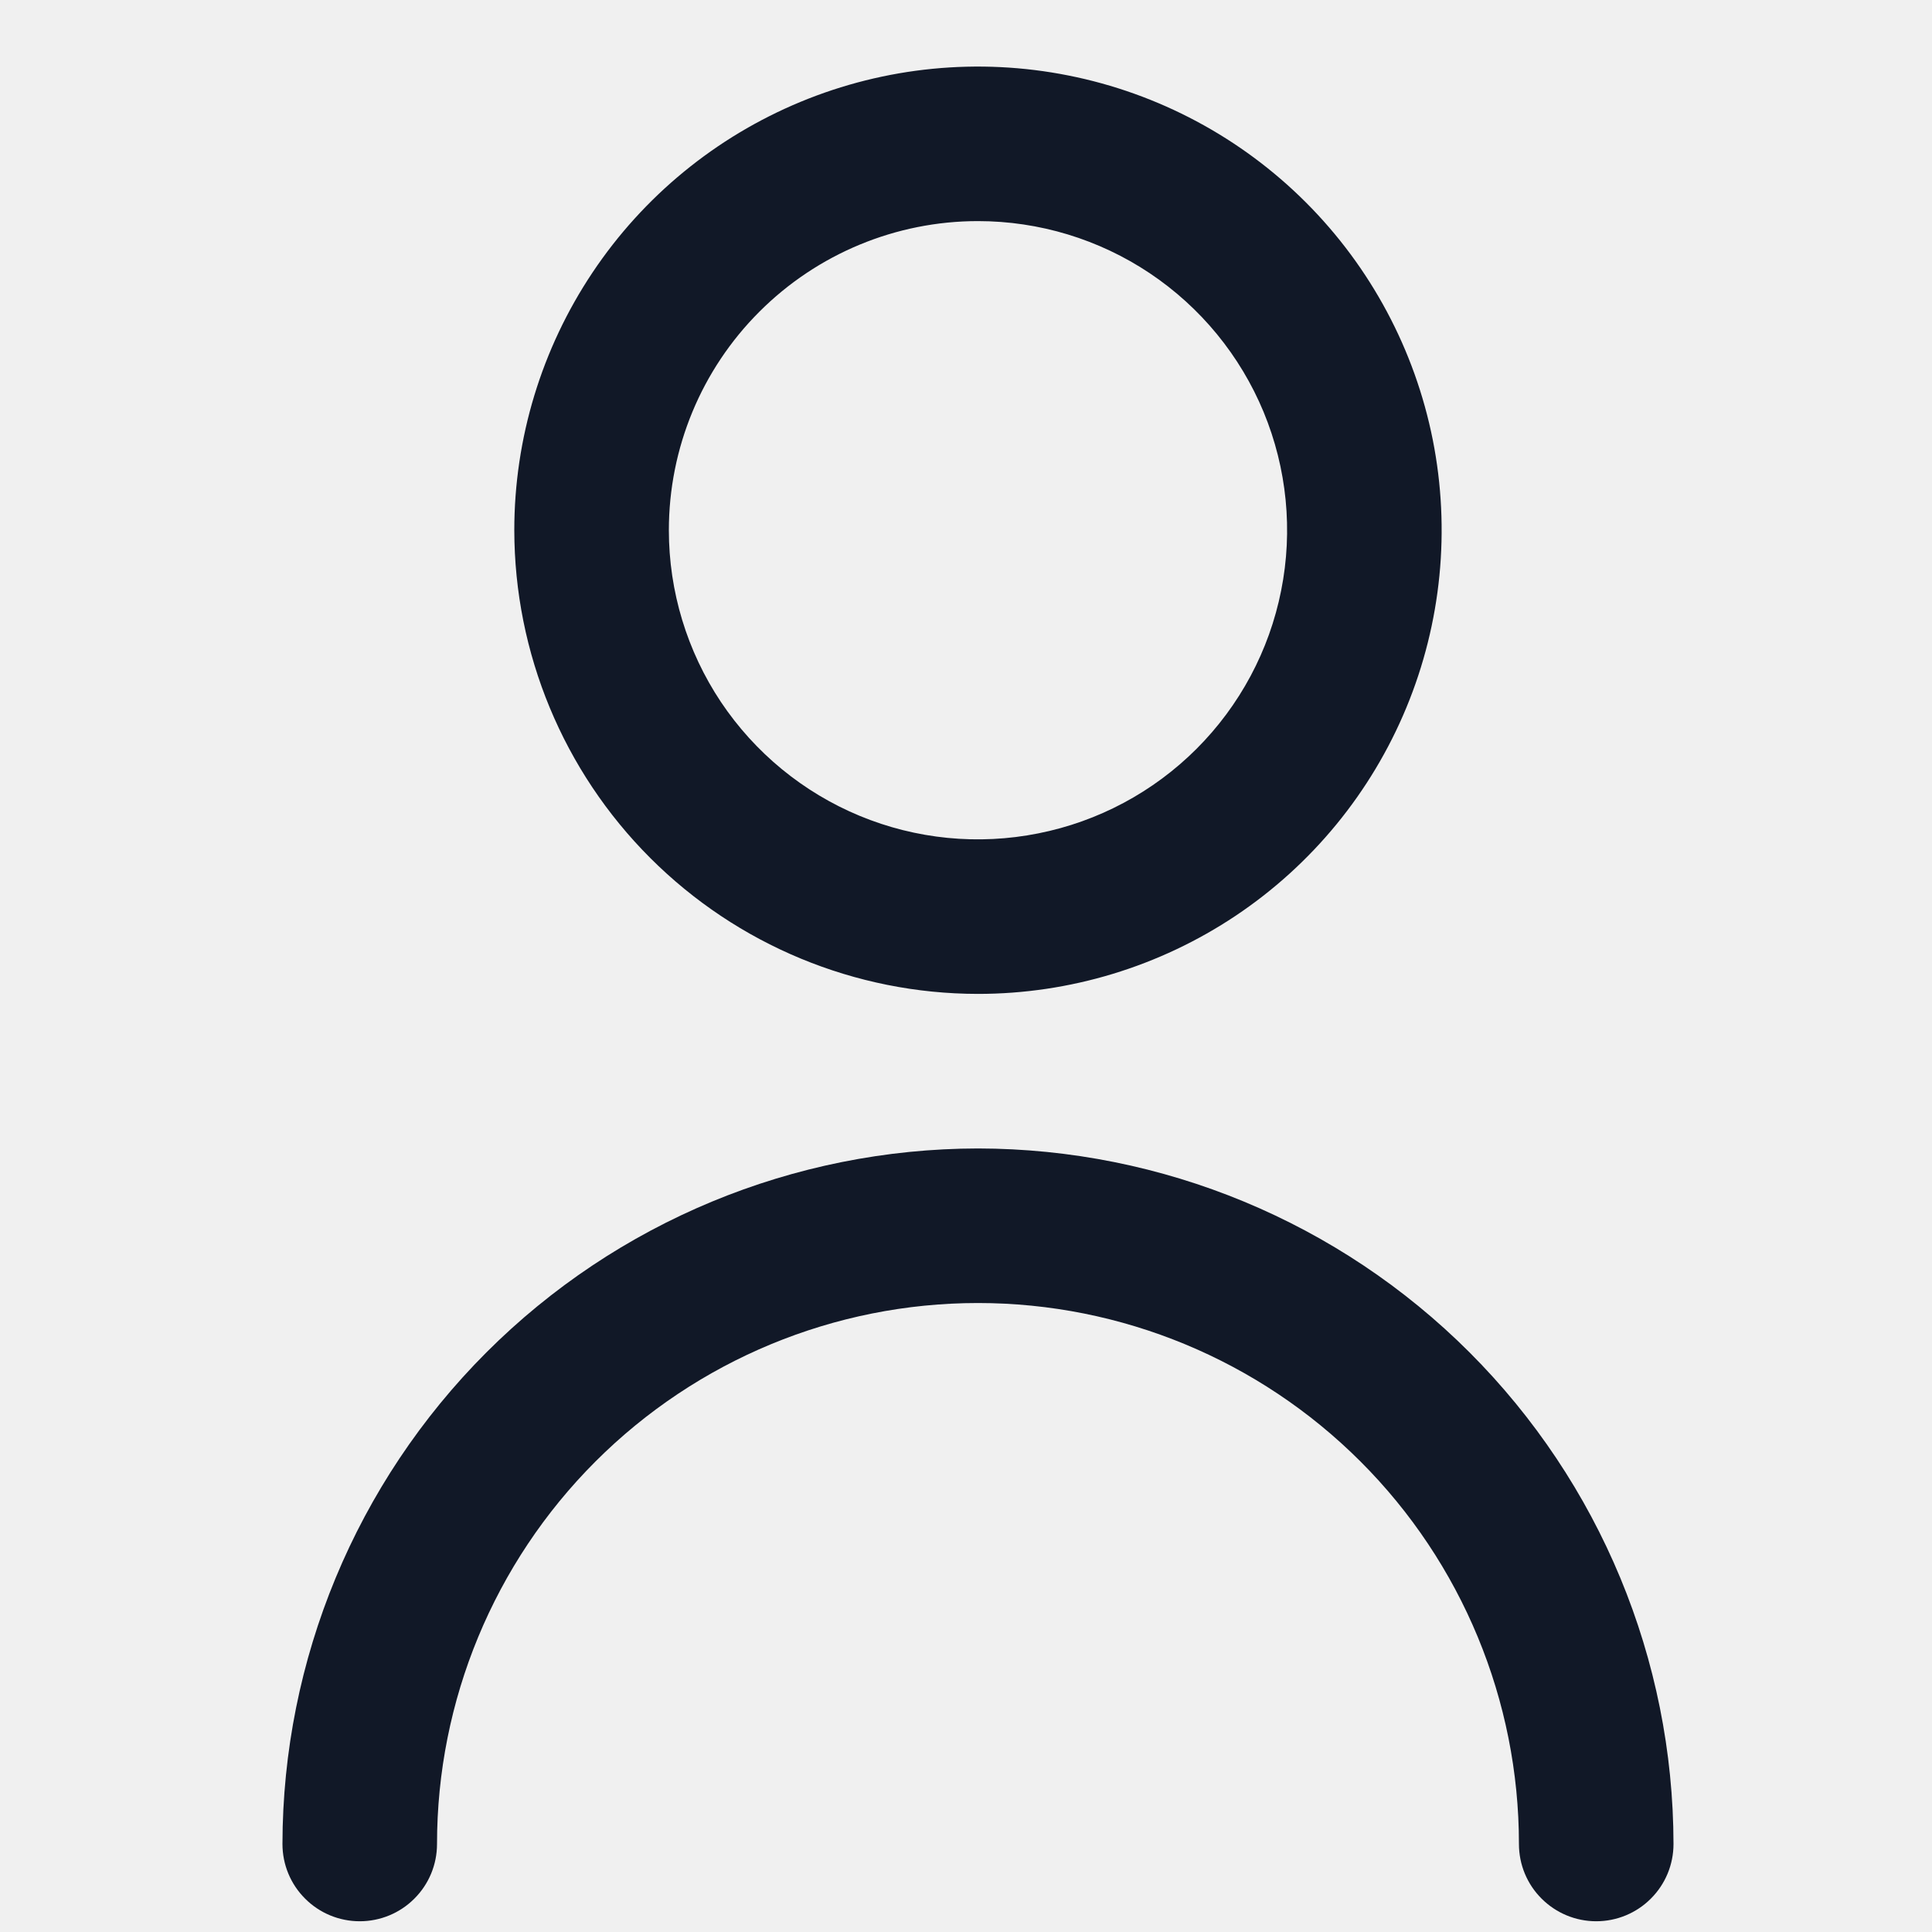
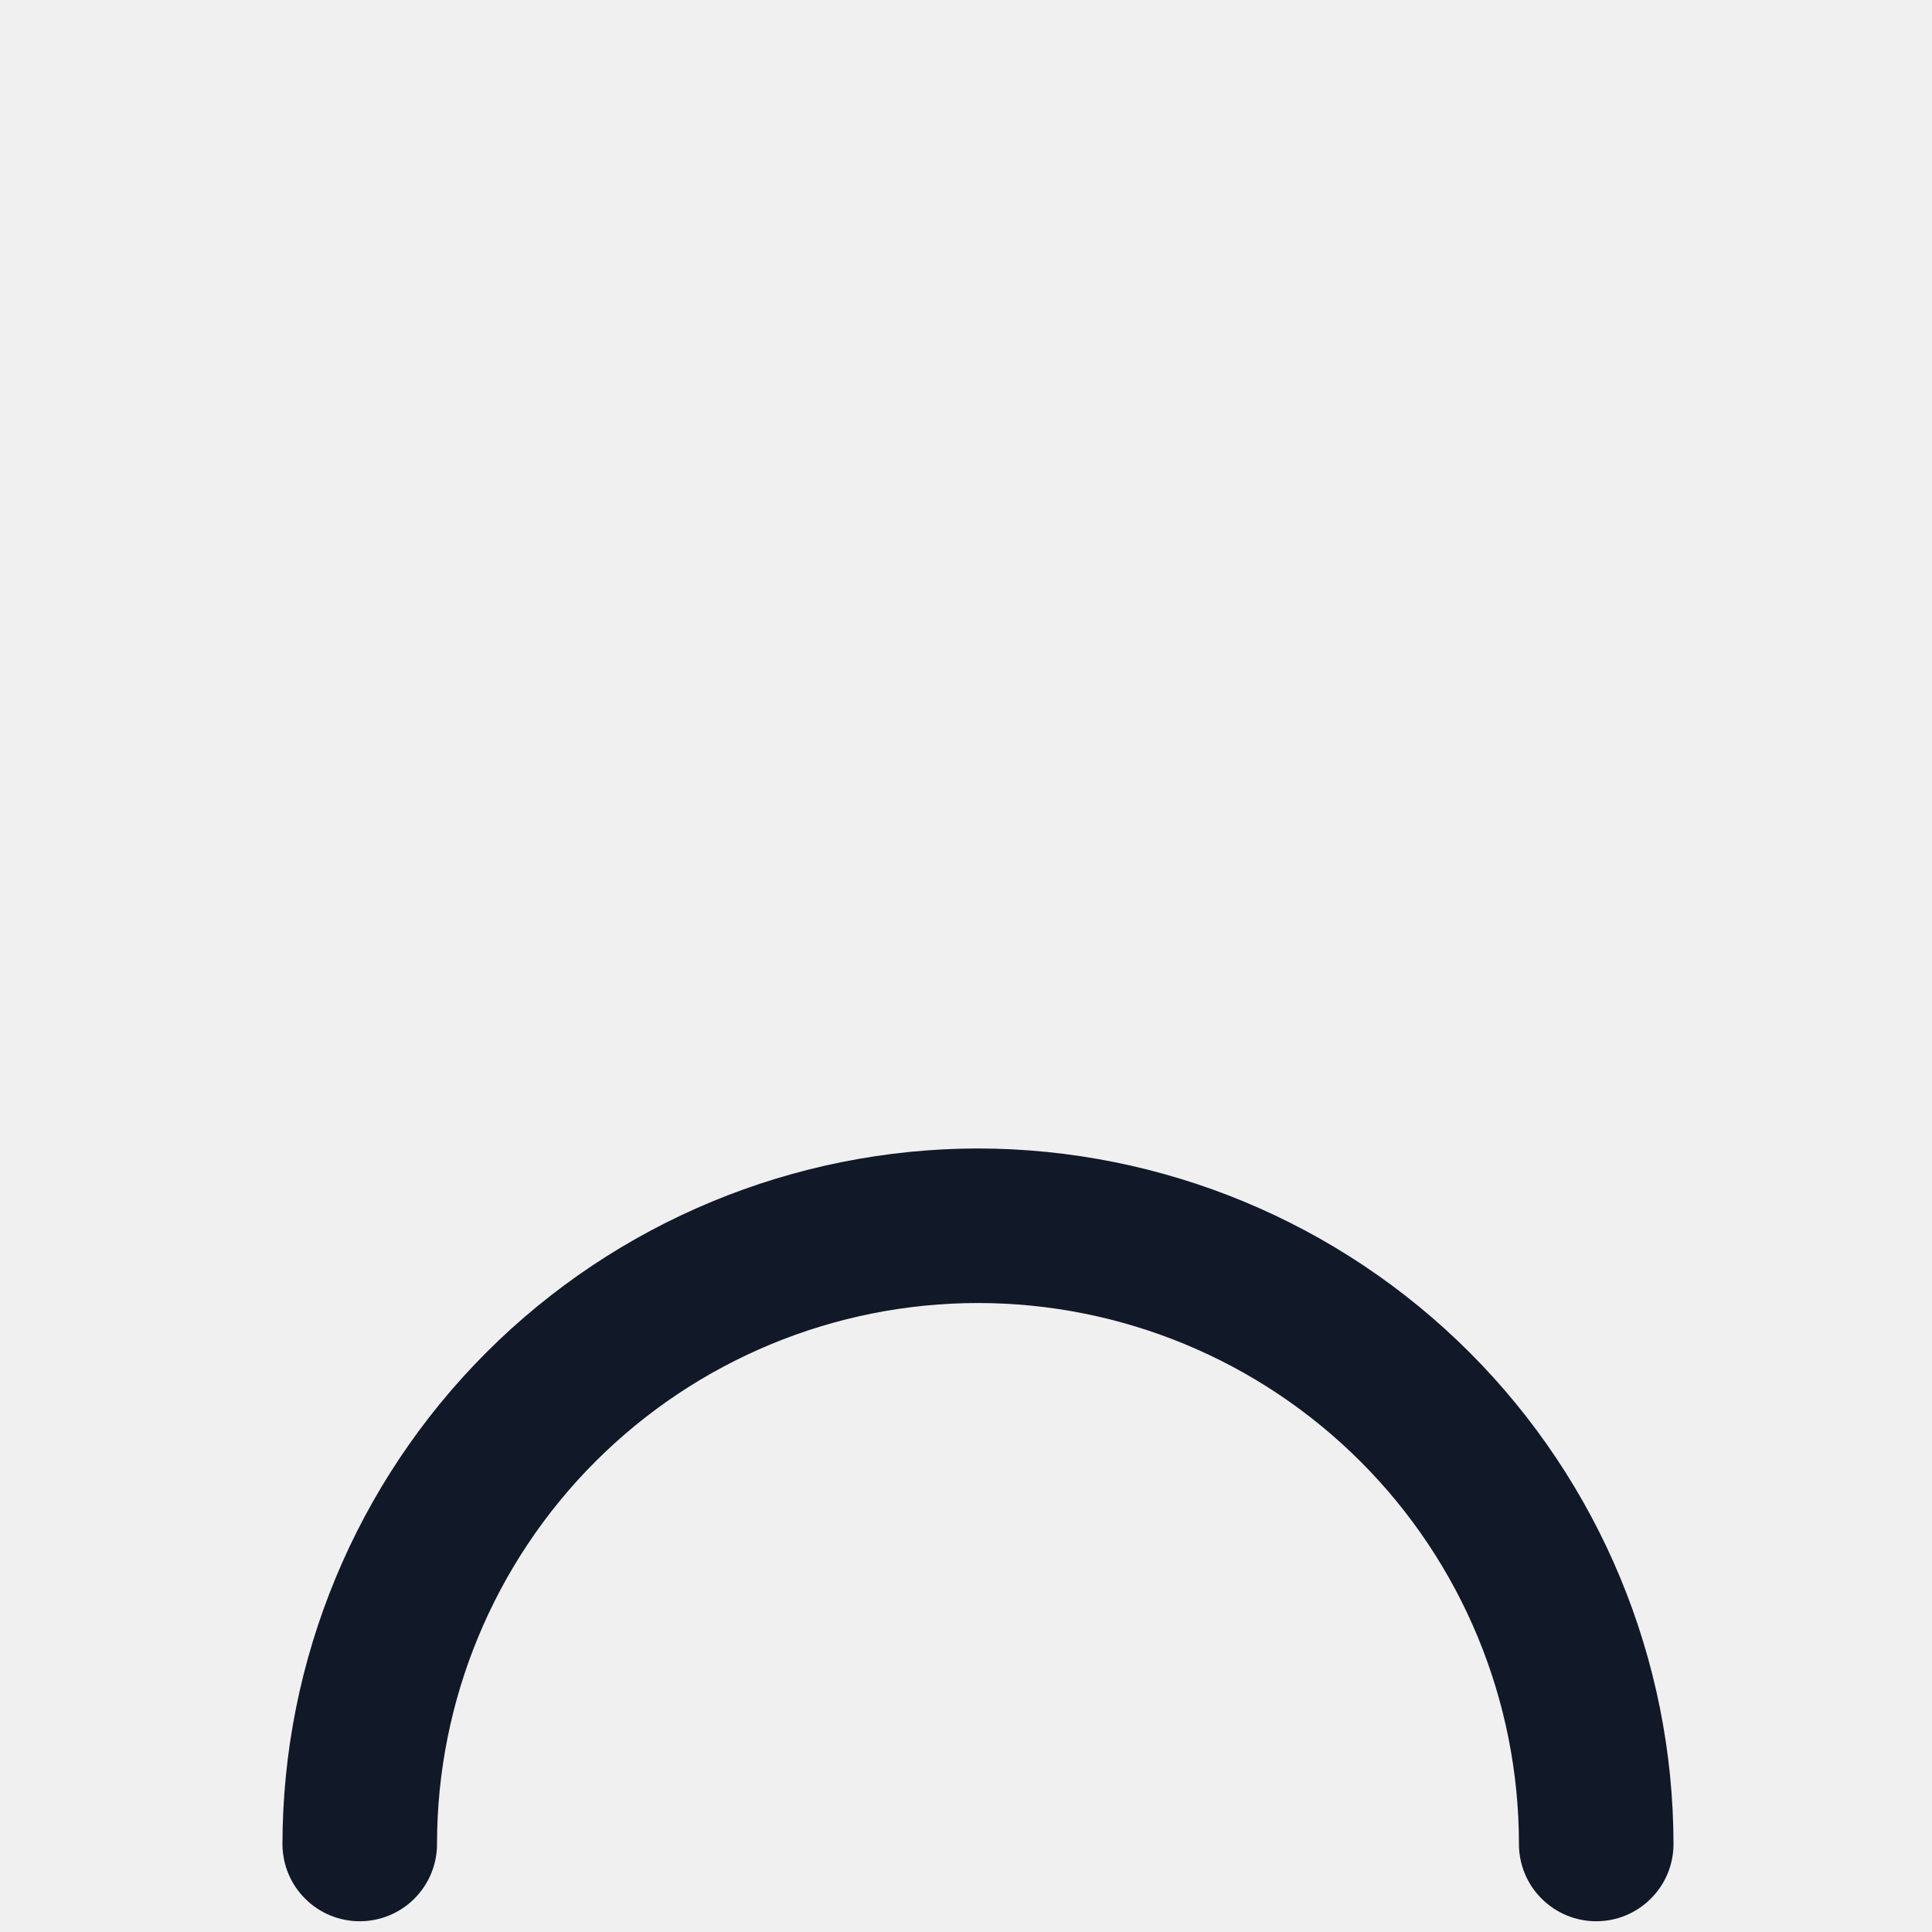
<svg xmlns="http://www.w3.org/2000/svg" width="25" height="25" viewBox="0 0 25 25" fill="none">
  <g clip-path="url(#clip0_103_129)">
-     <path d="M12.655 12.861C13.842 12.861 15.002 12.509 15.989 11.85C16.975 11.191 17.744 10.254 18.198 9.157C18.652 8.061 18.771 6.855 18.54 5.691C18.308 4.527 17.737 3.458 16.898 2.619C16.059 1.78 14.989 1.208 13.826 0.977C12.662 0.745 11.455 0.864 10.359 1.318C9.263 1.772 8.325 2.541 7.666 3.528C7.007 4.515 6.655 5.675 6.655 6.861C6.657 8.452 7.289 9.977 8.414 11.102C9.539 12.227 11.064 12.86 12.655 12.861ZM12.655 2.861C13.446 2.861 14.22 3.096 14.877 3.535C15.535 3.975 16.048 4.6 16.351 5.331C16.653 6.061 16.733 6.866 16.578 7.642C16.424 8.418 16.043 9.13 15.483 9.69C14.924 10.249 14.211 10.63 13.435 10.784C12.659 10.939 11.855 10.86 11.124 10.557C10.393 10.254 9.769 9.741 9.329 9.084C8.89 8.426 8.655 7.652 8.655 6.861C8.655 5.8 9.076 4.783 9.827 4.033C10.577 3.283 11.594 2.861 12.655 2.861Z" fill="#111827" />
+     <path d="M12.655 12.861C13.842 12.861 15.002 12.509 15.989 11.85C16.975 11.191 17.744 10.254 18.198 9.157C18.652 8.061 18.771 6.855 18.54 5.691C18.308 4.527 17.737 3.458 16.898 2.619C16.059 1.78 14.989 1.208 13.826 0.977C12.662 0.745 11.455 0.864 10.359 1.318C9.263 1.772 8.325 2.541 7.666 3.528C7.007 4.515 6.655 5.675 6.655 6.861C6.657 8.452 7.289 9.977 8.414 11.102C9.539 12.227 11.064 12.86 12.655 12.861ZM12.655 2.861C13.446 2.861 14.22 3.096 14.877 3.535C15.535 3.975 16.048 4.6 16.351 5.331C16.653 6.061 16.733 6.866 16.578 7.642C16.424 8.418 16.043 9.13 15.483 9.69C14.924 10.249 14.211 10.63 13.435 10.784C12.659 10.939 11.855 10.86 11.124 10.557C10.393 10.254 9.769 9.741 9.329 9.084C8.89 8.426 8.655 7.652 8.655 6.861C8.655 5.8 9.076 4.783 9.827 4.033C10.577 3.283 11.594 2.861 12.655 2.861Z" />
    <path d="M12.655 14.861C10.269 14.864 7.981 15.813 6.294 17.5C4.607 19.188 3.658 21.475 3.655 23.861C3.655 24.127 3.76 24.381 3.948 24.568C4.135 24.756 4.39 24.861 4.655 24.861C4.92 24.861 5.175 24.756 5.362 24.568C5.55 24.381 5.655 24.127 5.655 23.861C5.655 22.005 6.393 20.224 7.705 18.912C9.018 17.599 10.799 16.861 12.655 16.861C14.511 16.861 16.292 17.599 17.605 18.912C18.918 20.224 19.655 22.005 19.655 23.861C19.655 24.127 19.76 24.381 19.948 24.568C20.136 24.756 20.39 24.861 20.655 24.861C20.92 24.861 21.175 24.756 21.362 24.568C21.55 24.381 21.655 24.127 21.655 23.861C21.652 21.475 20.703 19.188 19.016 17.5C17.329 15.813 15.041 14.864 12.655 14.861Z" fill="#111827" />
  </g>
  <defs>
    <clipPath id="clip0_103_129">
      <rect width="24" height="24" fill="white" transform="translate(0.655029 0.861328)" />
    </clipPath>
  </defs>
</svg>
